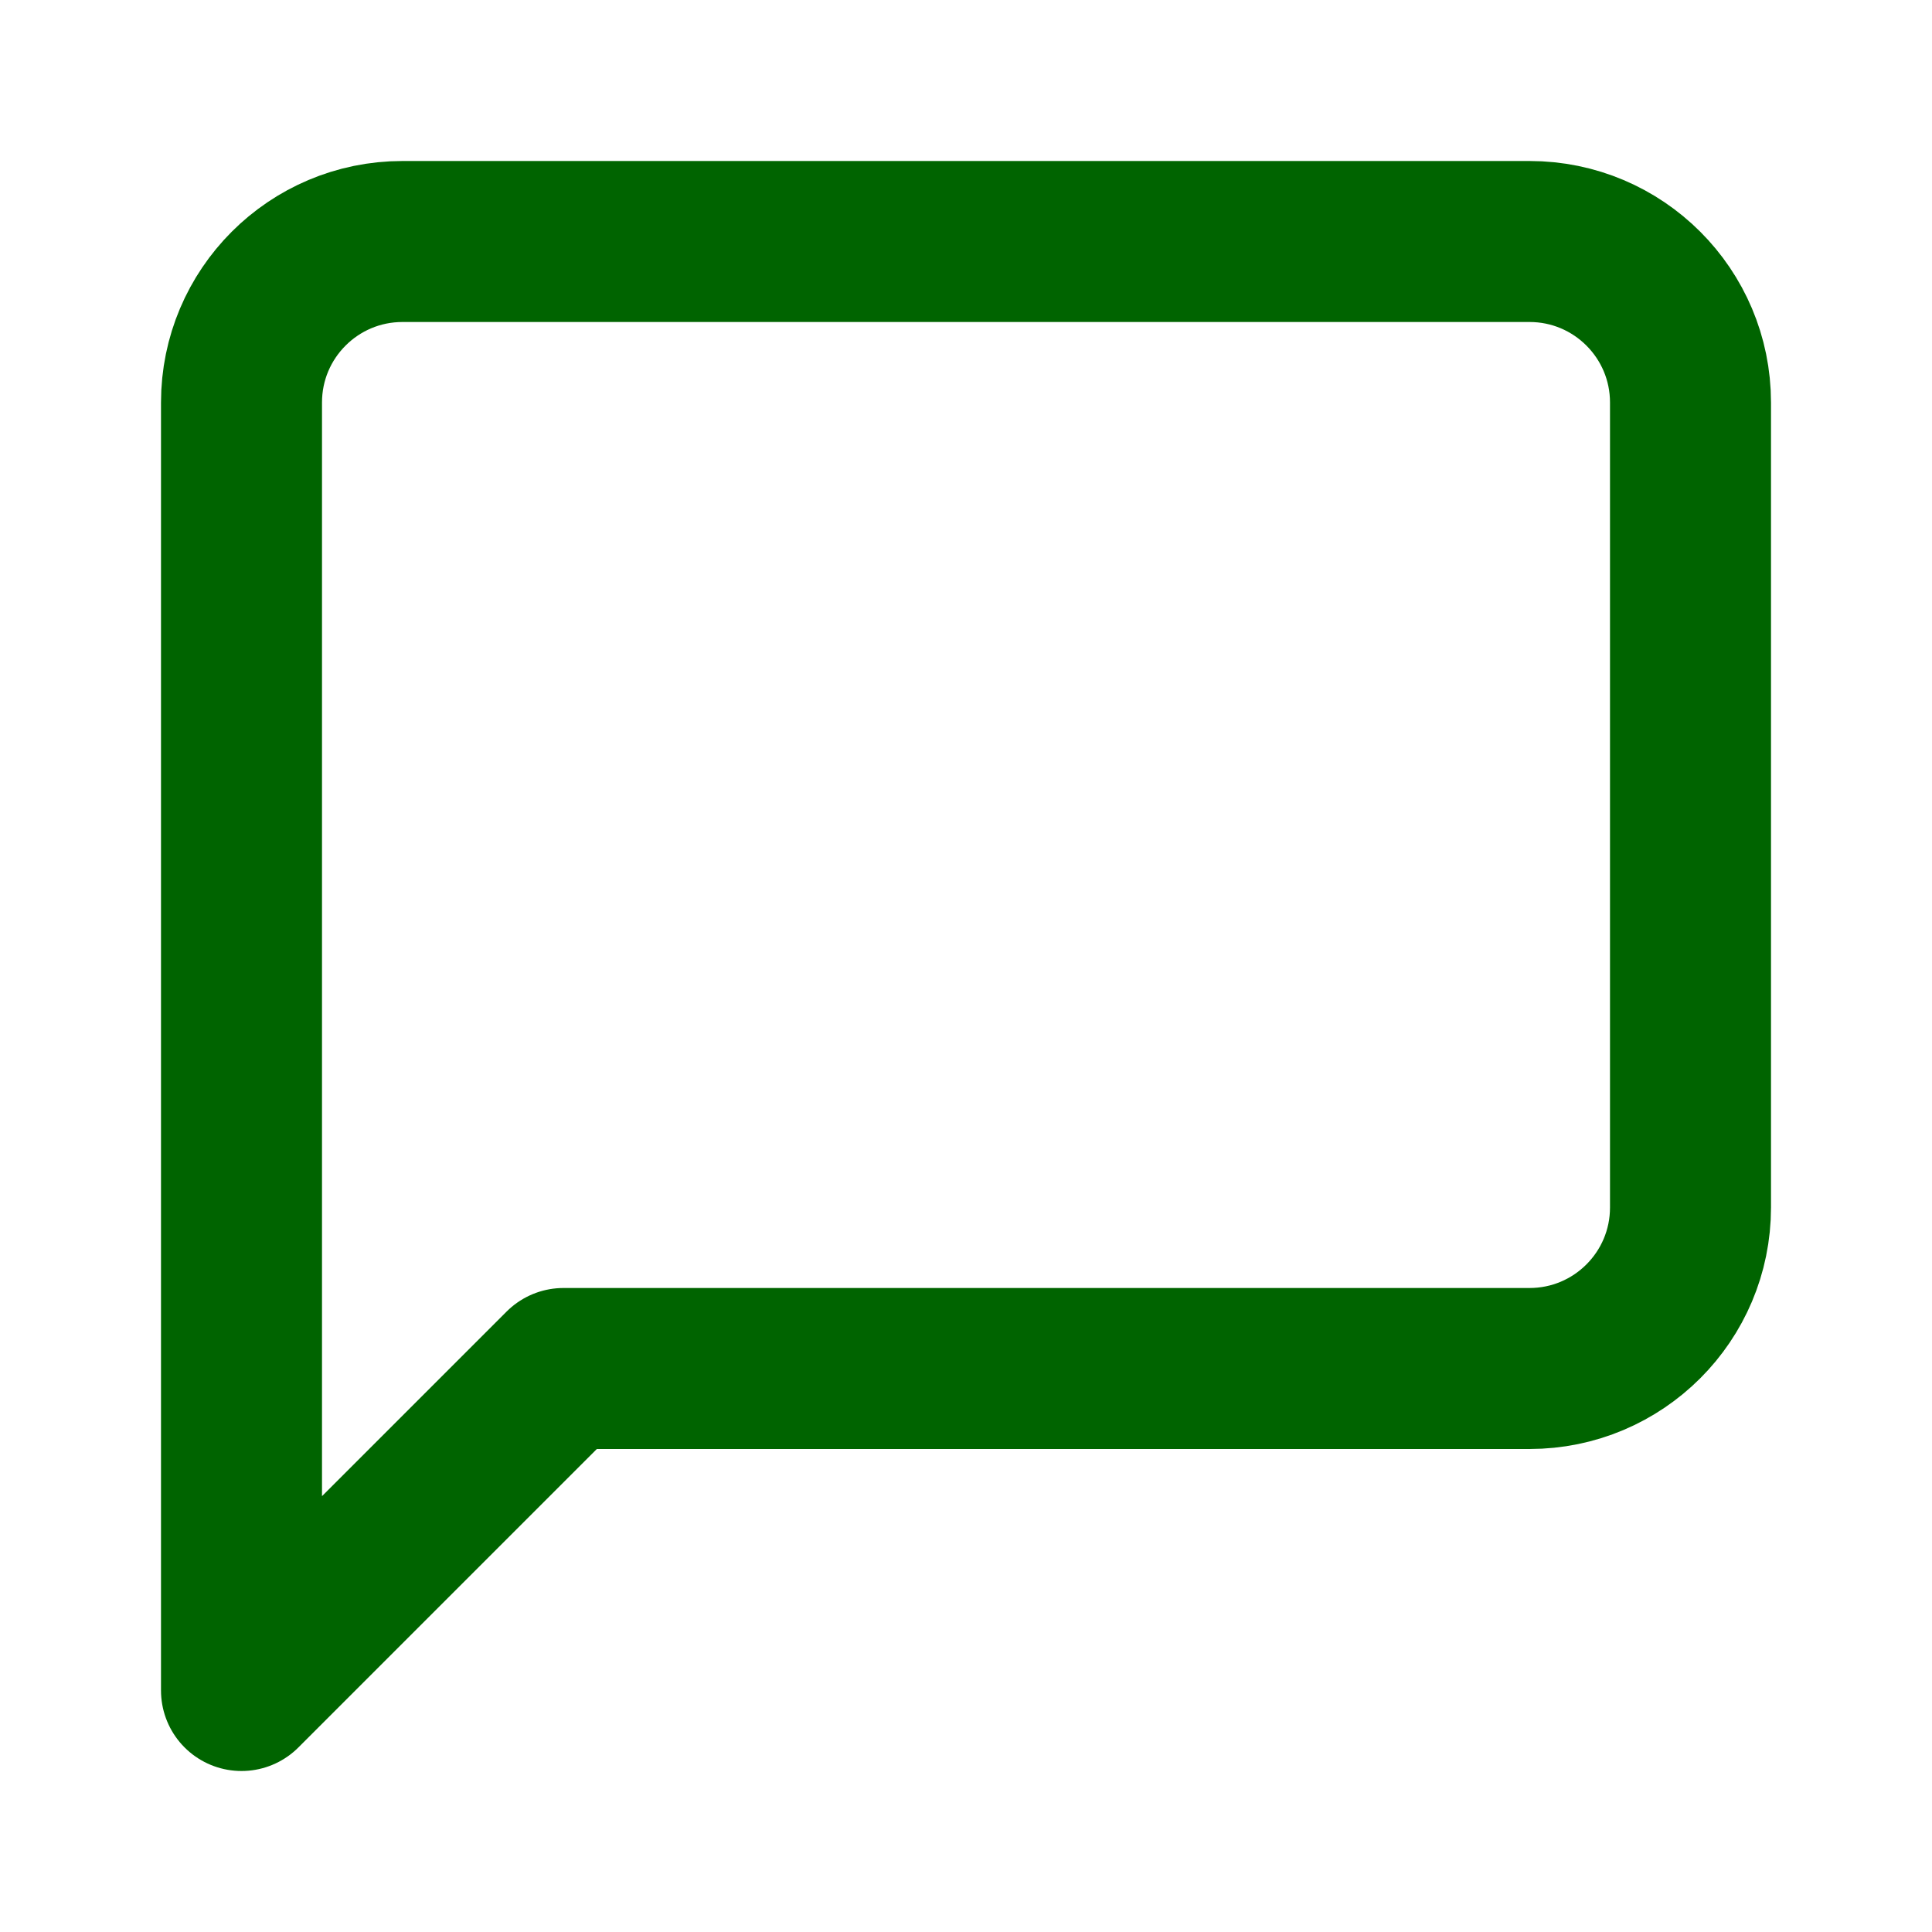
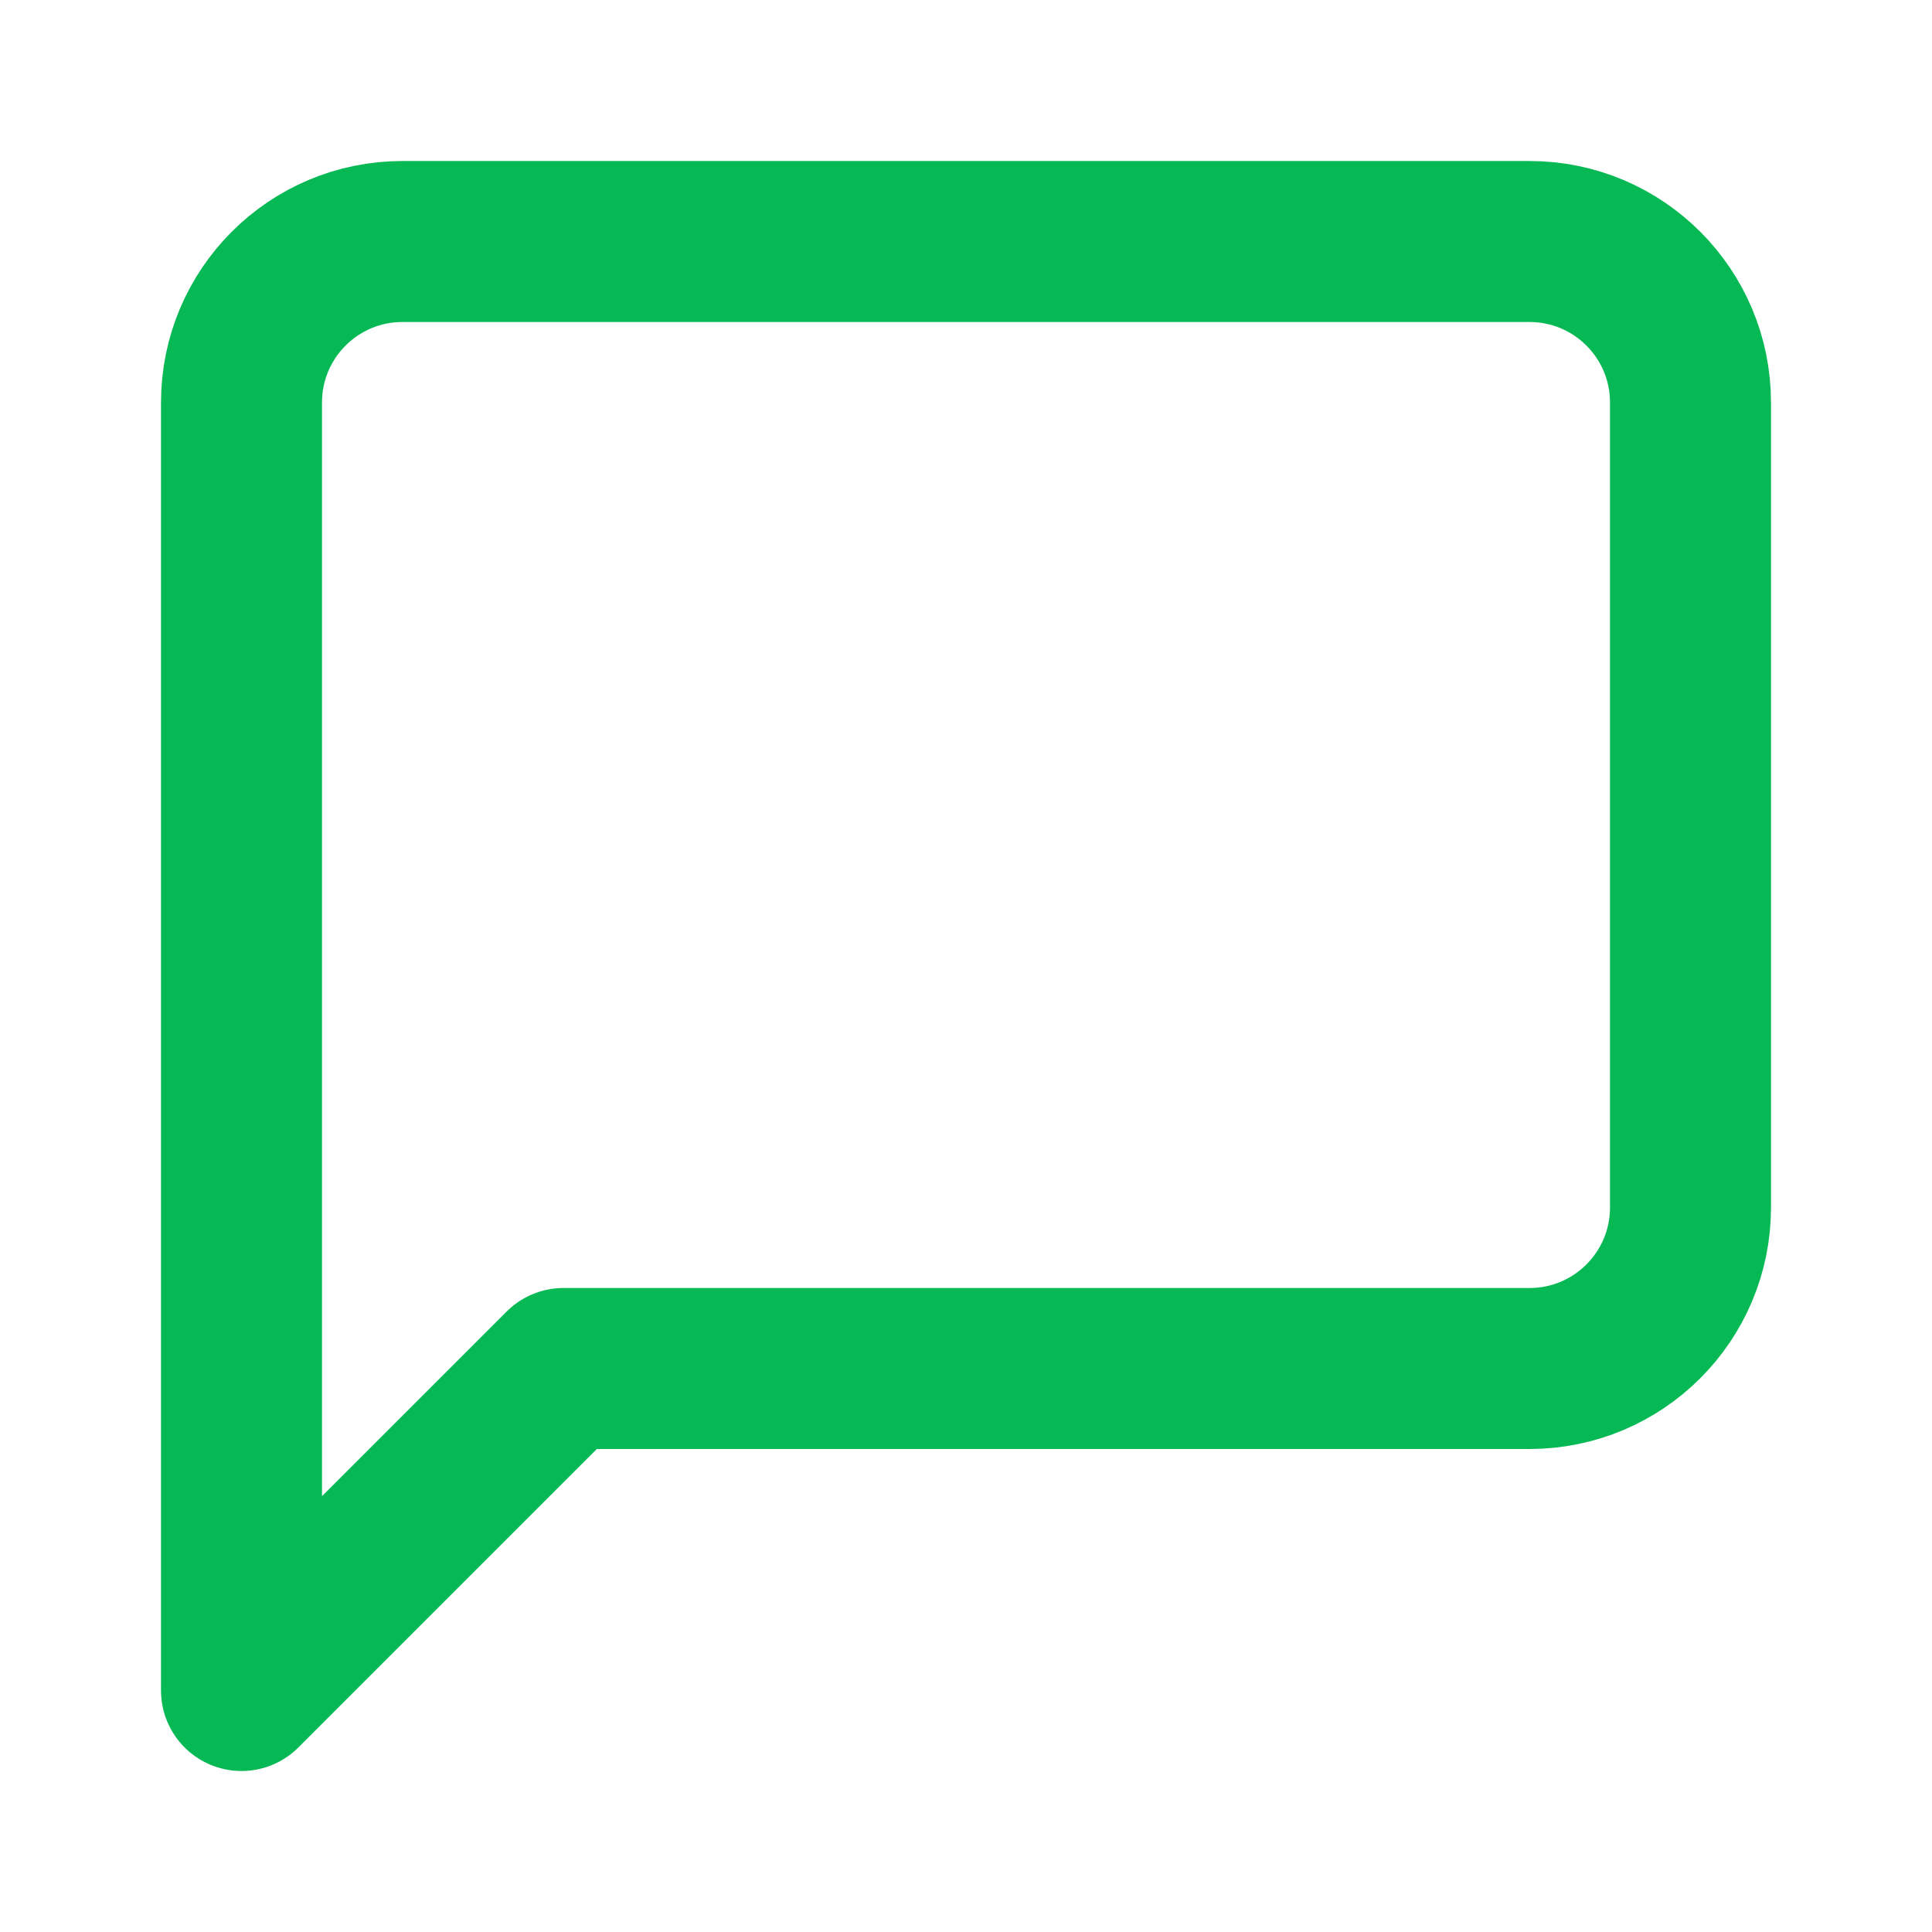
- <svg xmlns="http://www.w3.org/2000/svg" width="24" height="24" viewBox="0 0 24 24" fill="none" stroke="#006400" stroke-width="2" stroke-linecap="round" stroke-linejoin="round" class="feather feather-message-square">
+ <svg xmlns="http://www.w3.org/2000/svg" width="24" height="24" viewBox="0 0 24 24" fill="none" stroke="#07B954" stroke-width="2" stroke-linecap="round" stroke-linejoin="round" class="feather feather-message-square">
  <path d="M21 15a2 2 0 0 1-2 2H7l-4 4V5a2 2 0 0 1 2-2h14a2 2 0 0 1 2 2z" />
</svg>
